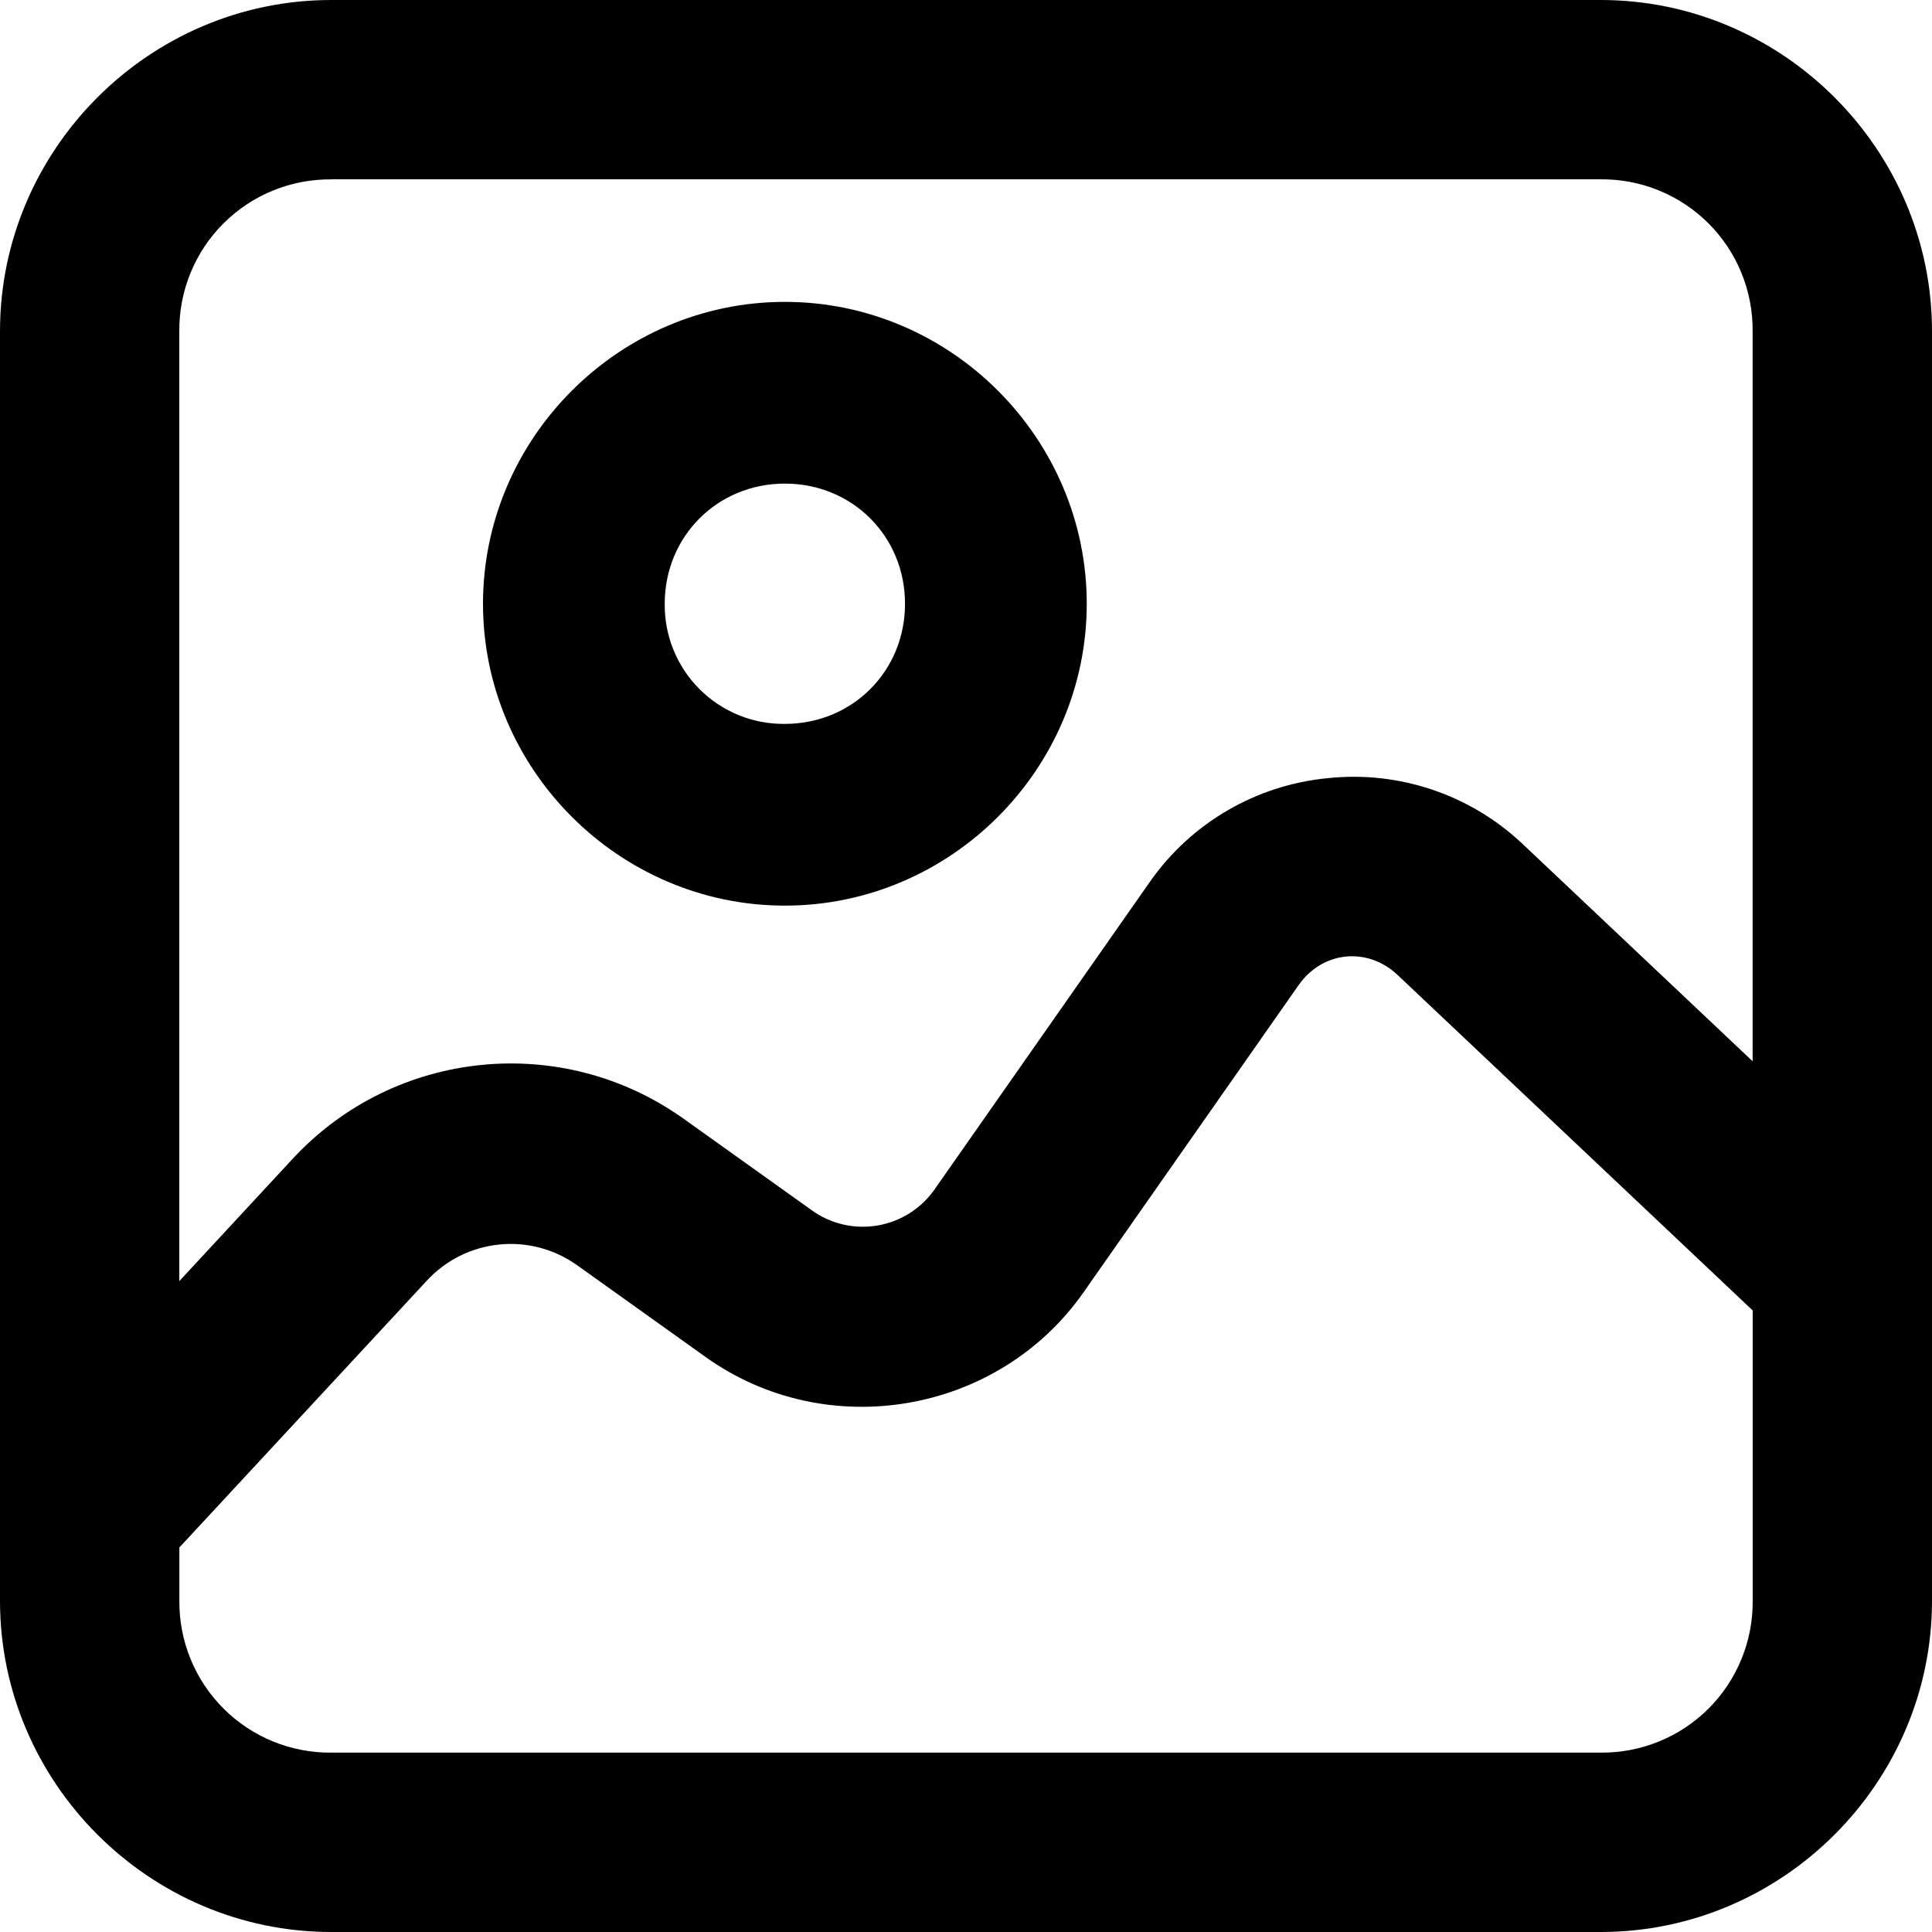
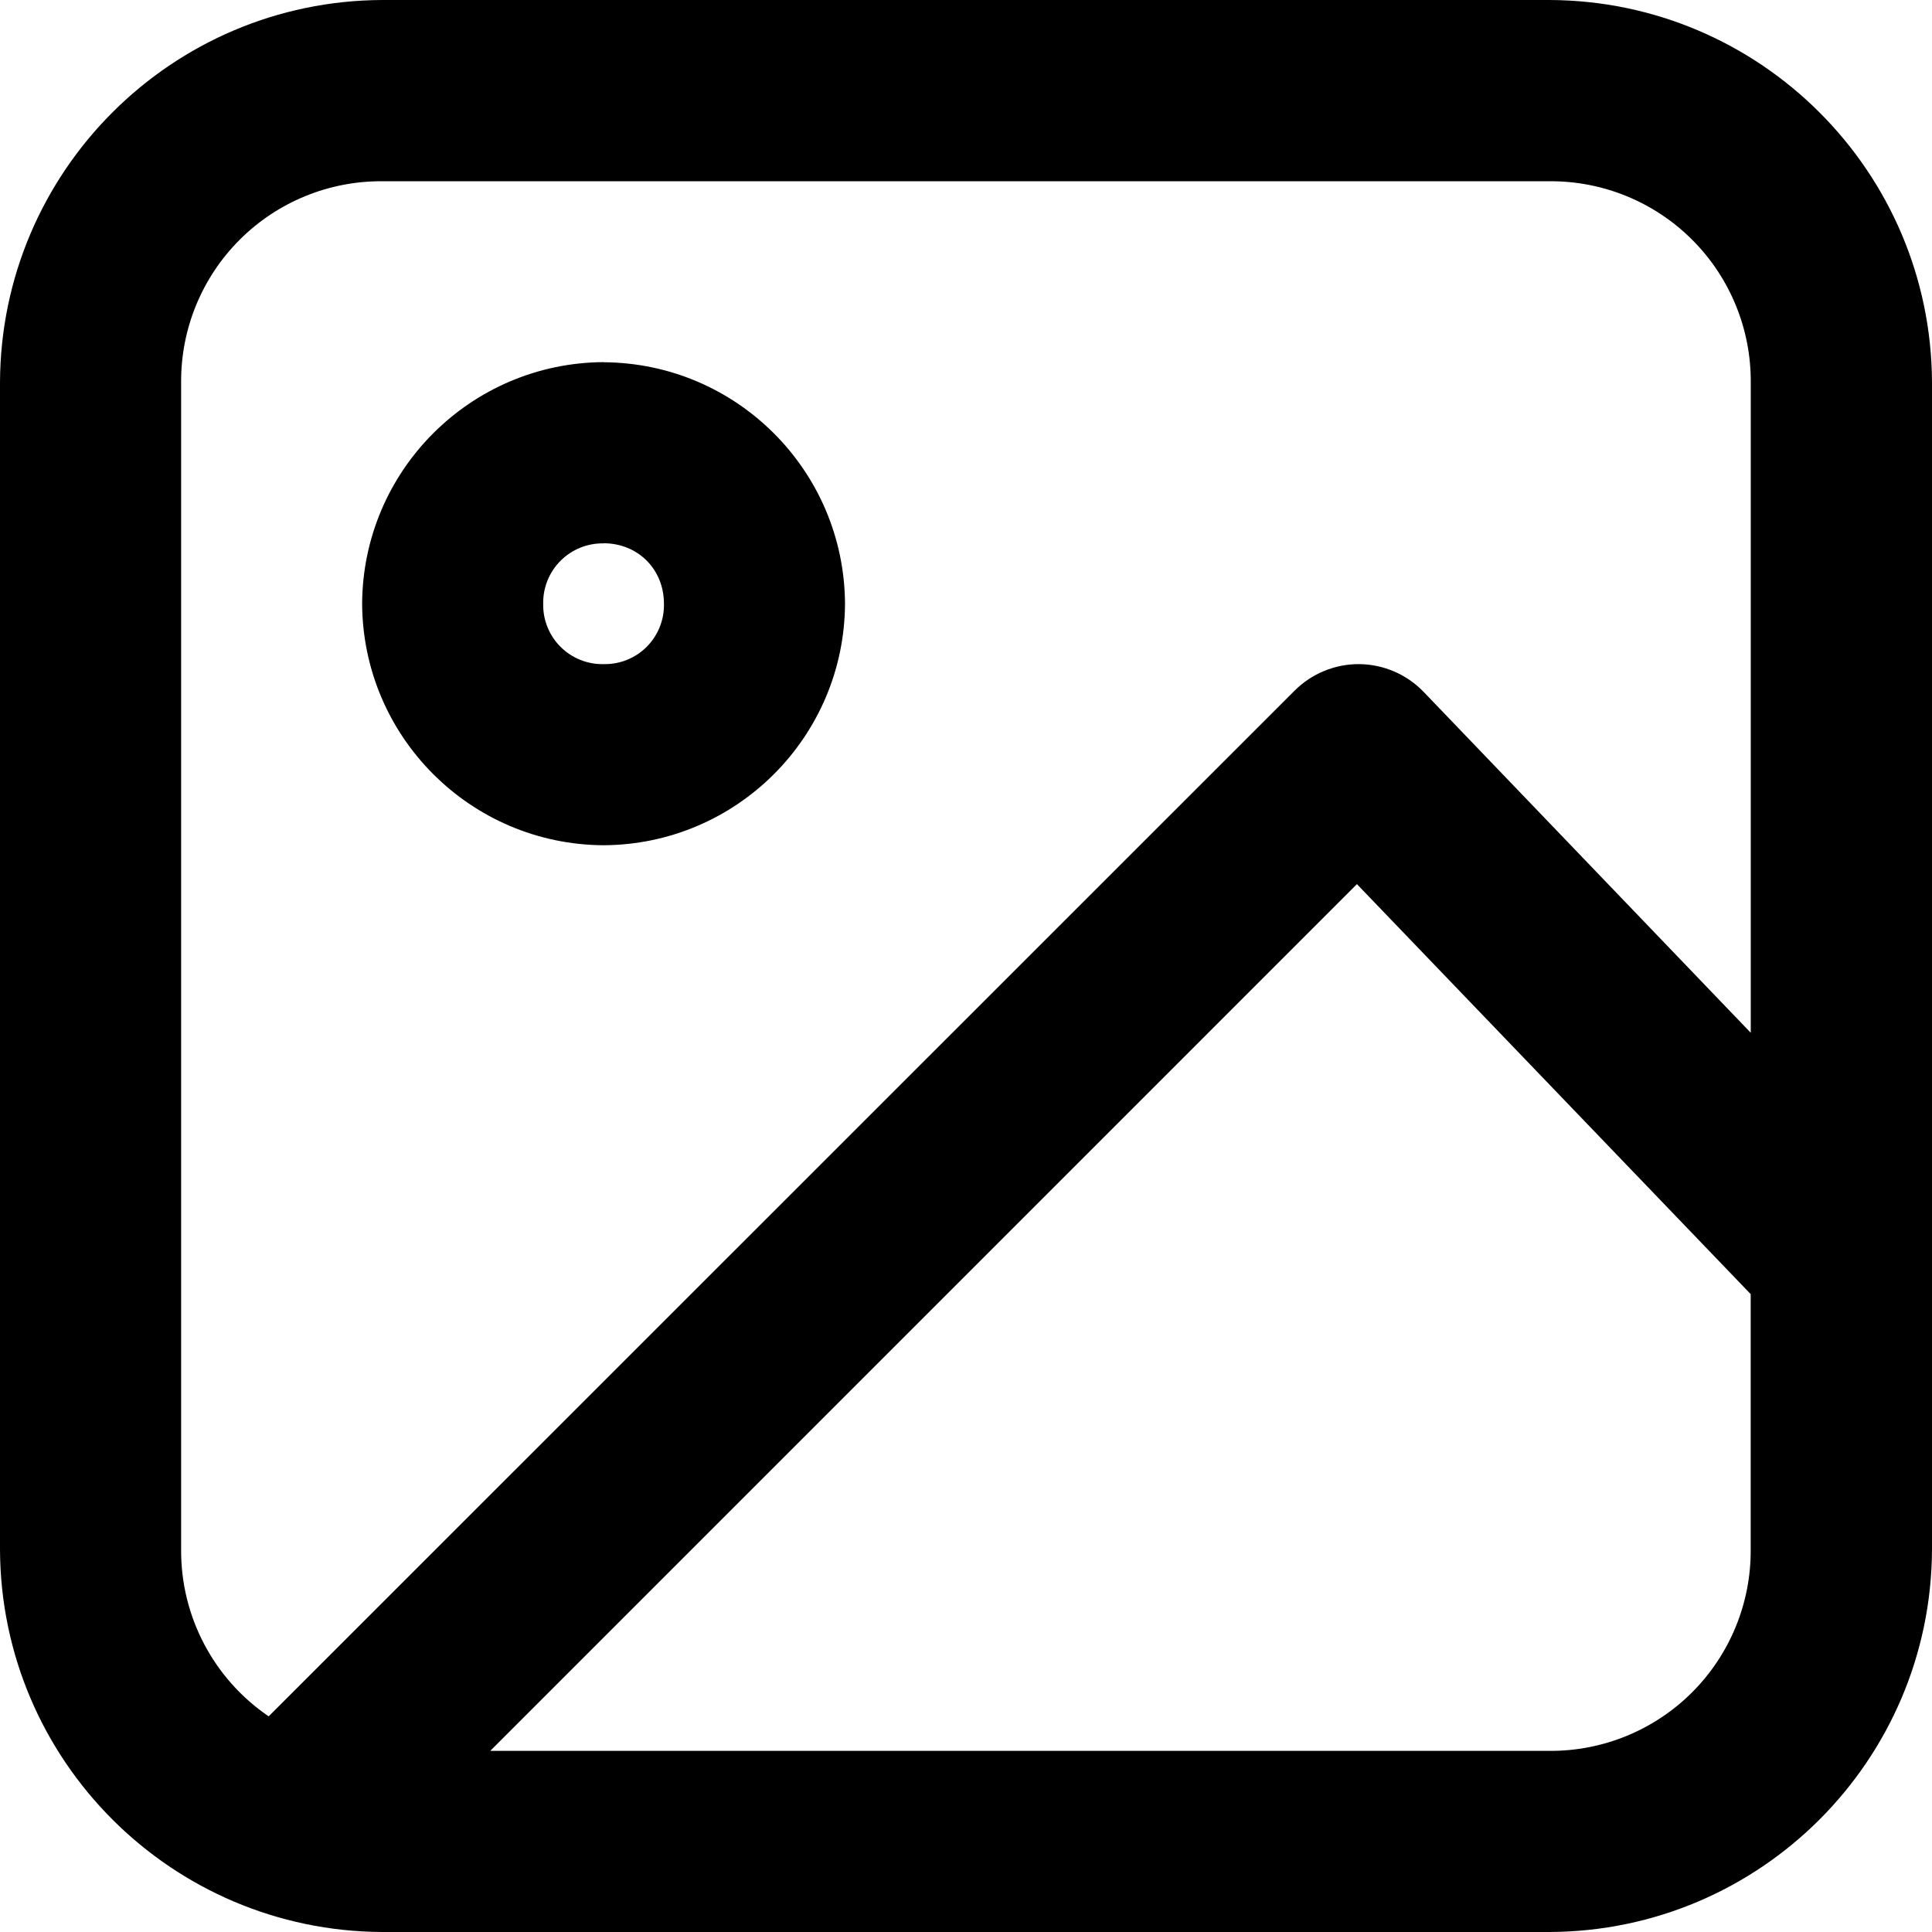
<svg xmlns="http://www.w3.org/2000/svg" viewBox="0 0 32 32">
-   <path d="M5.486 0C2.474 0 0 2.474 0 5.486V25.05a1.5 1.5 0 0 0 0 .04v1.425C0 29.526 2.474 32 5.486 32h21.028C29.526 32 32 29.526 32 26.514V5.486C32 2.474 29.526 0 26.514 0Zm0 2.97h21.028a2.494 2.494 0 0 1 2.515 2.516v12.092l-3.818-3.607a4.074 4.074 0 0 0-3.223-1.082 4.071 4.071 0 0 0-2.937 1.709l-3.559 5.084a1.45 1.45 0 0 1-2.062.353l-2.117-1.512a4.927 4.927 0 0 0-6.453.657l-1.89 2.039V5.486a2.494 2.494 0 0 1 2.516-2.515zM13 5c-2.743 0-5 2.256-5 5s2.257 5 5 5c2.744 0 5-2.256 5-5s-2.256-5-5-5zm0 3.01c1.118 0 1.99.873 1.99 1.99s-.872 1.99-1.99 1.99A1.967 1.967 0 0 1 11.01 10c0-1.117.873-1.99 1.99-1.99zm9.29 7.834c.297-.03.609.068.86.306l5.88 5.555v4.809a2.494 2.494 0 0 1-2.516 2.515H5.486a2.494 2.494 0 0 1-2.515-2.515v-.883l4.09-4.41a1.892 1.892 0 0 1 2.51-.256l2.117 1.512c2.008 1.434 4.846.947 6.261-1.075l3.559-5.084c.199-.283.483-.444.781-.474z" />
+   <path d="M6.332 0A6.357 6.358 0 0 0 0 6.334v19.334A6.36 6.36 0 0 0 6.332 32h19.333A6.36 6.361 0 0 0 32 25.665V6.334A6.36 6.36 0 0 0 25.665 0Zm0 3.002h19.333a3.311 3.311 0 0 1 3.333 3.332v10.772l-5.416-5.644A1.5 1.5 0 0 0 22.517 11a1.5 1.5 0 0 0-1.076.441L4.45 28.428A3.316 3.316 0 0 1 3 25.666V6.334a3.31 3.31 0 0 1 3.332-3.332zm3.665 2.996A4.023 4.023 0 0 0 5.998 10a4.021 4.022 0 0 0 3.999 4 4.02 4.02 0 0 0 3.999-4A4.021 4.022 0 0 0 9.997 6Zm0 3c.57 0 1 .432 1 1.001A.978.978 0 0 1 10 11a.98.98 0 0 1-1.003-.998.983.983 0 0 1 1.001-1.002Zm12.478 5.646 6.522 6.791v4.231A3.312 3.313 0 0 1 25.662 29H8.12Z" />
</svg>
